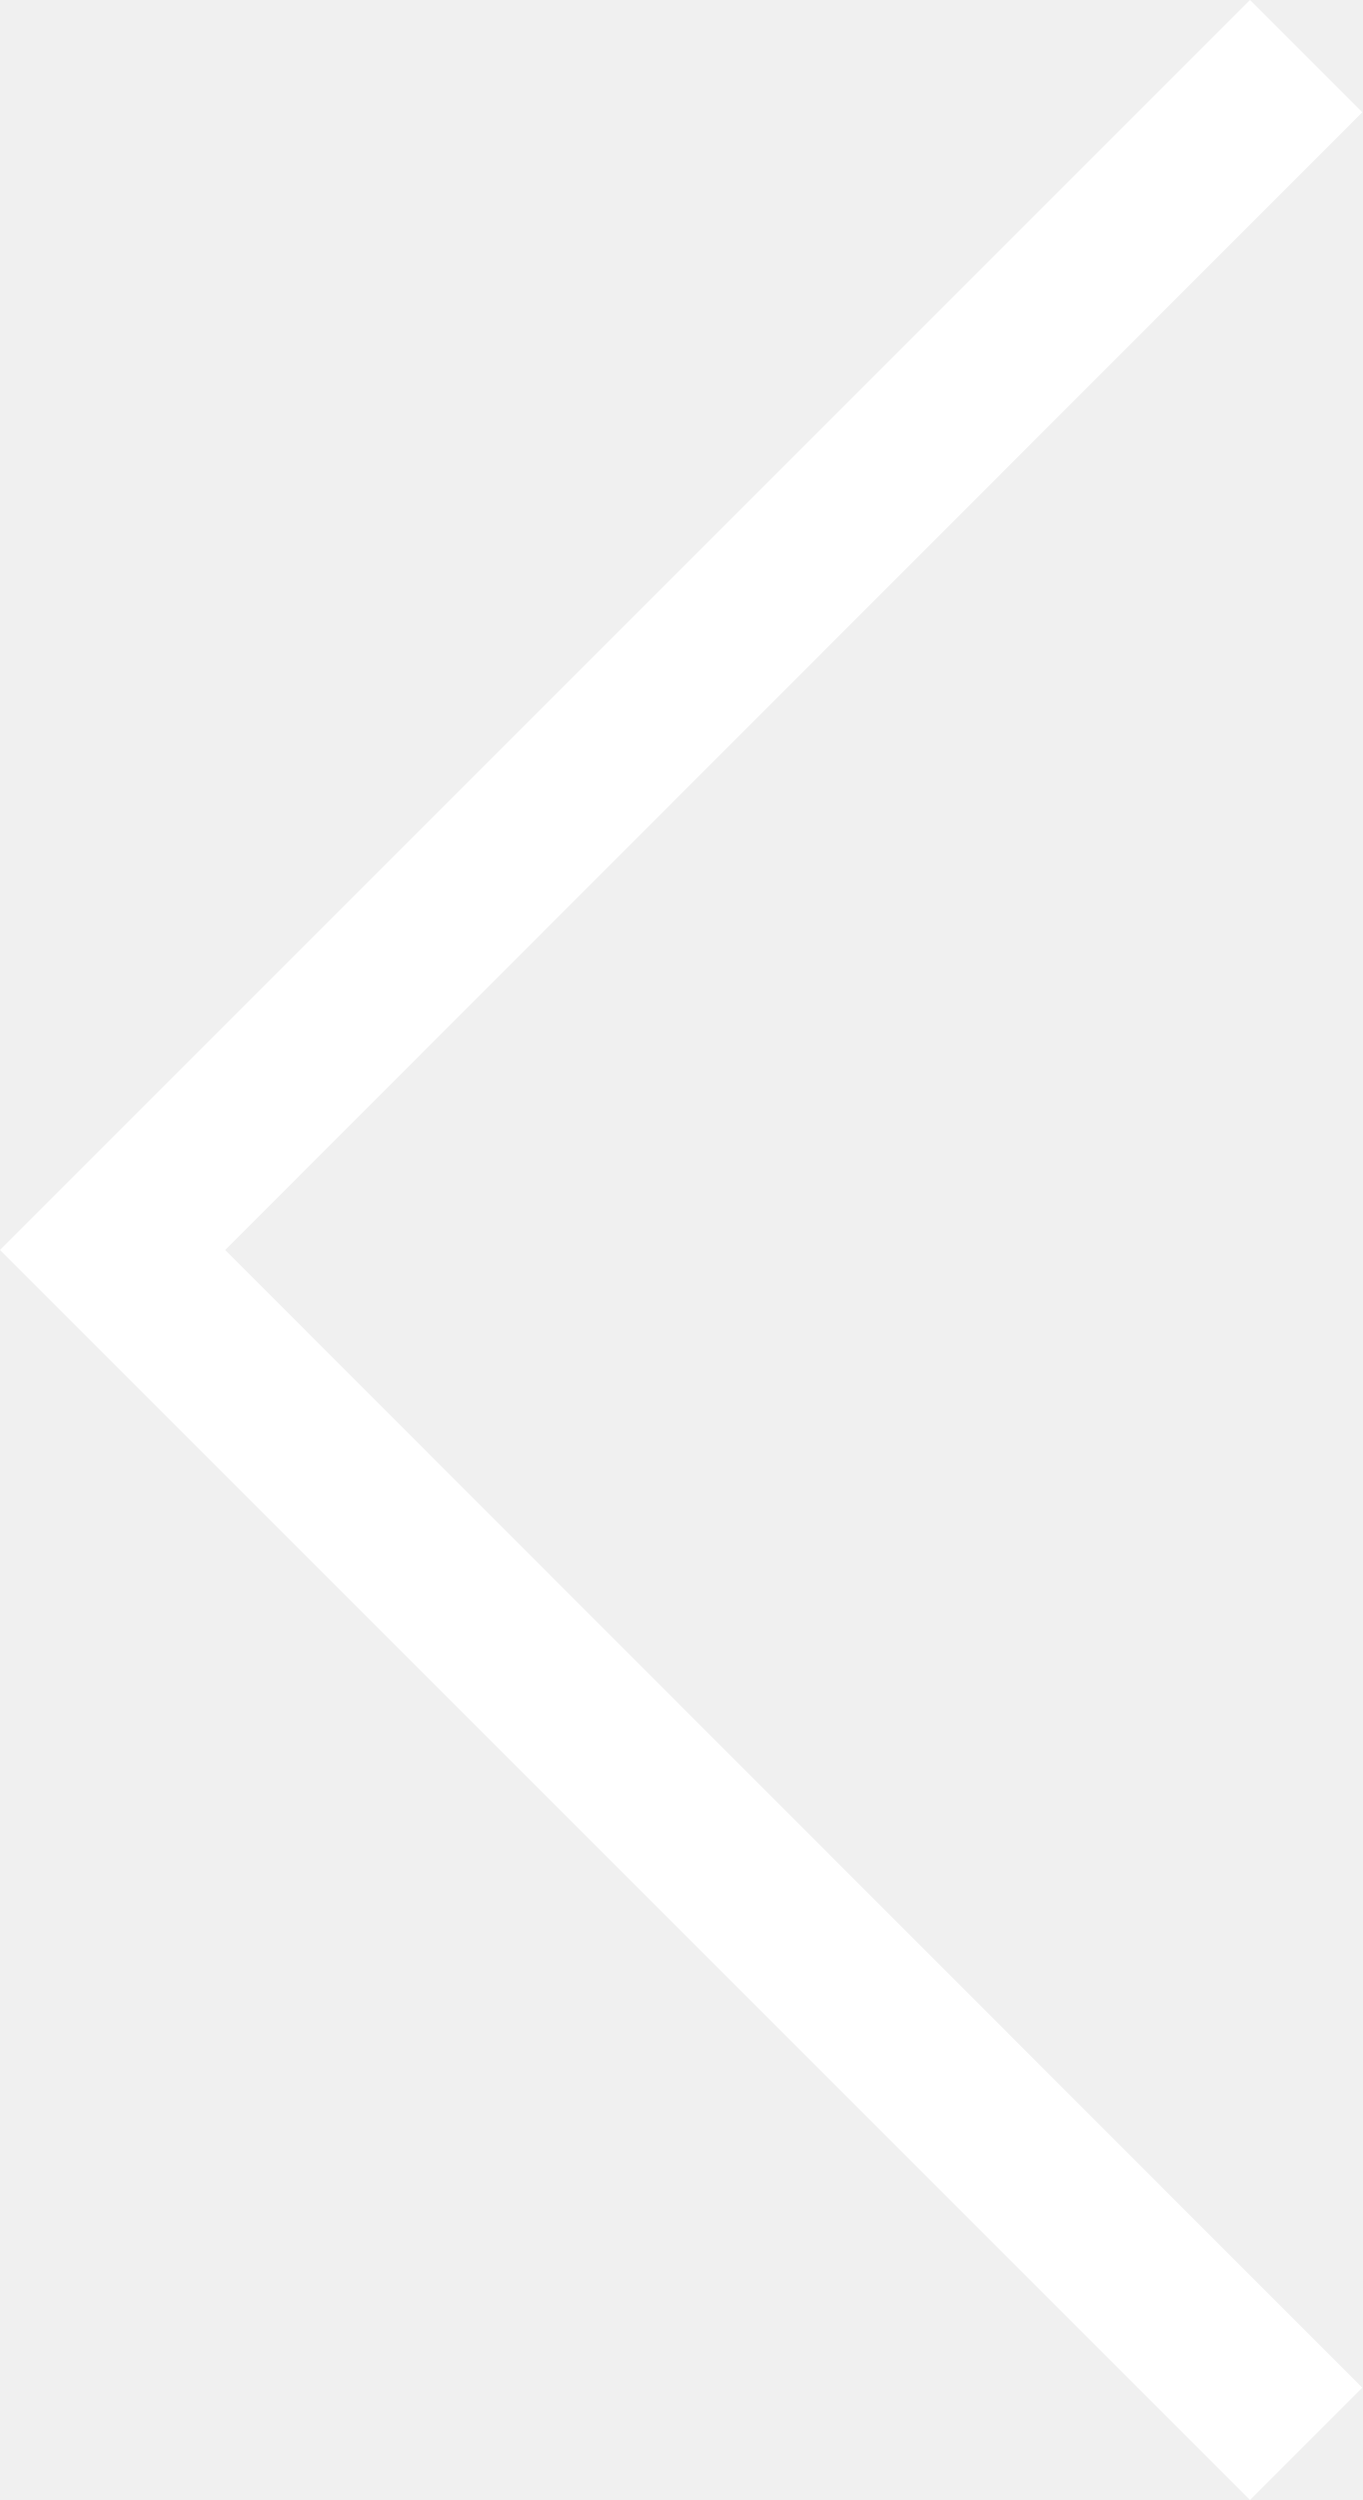
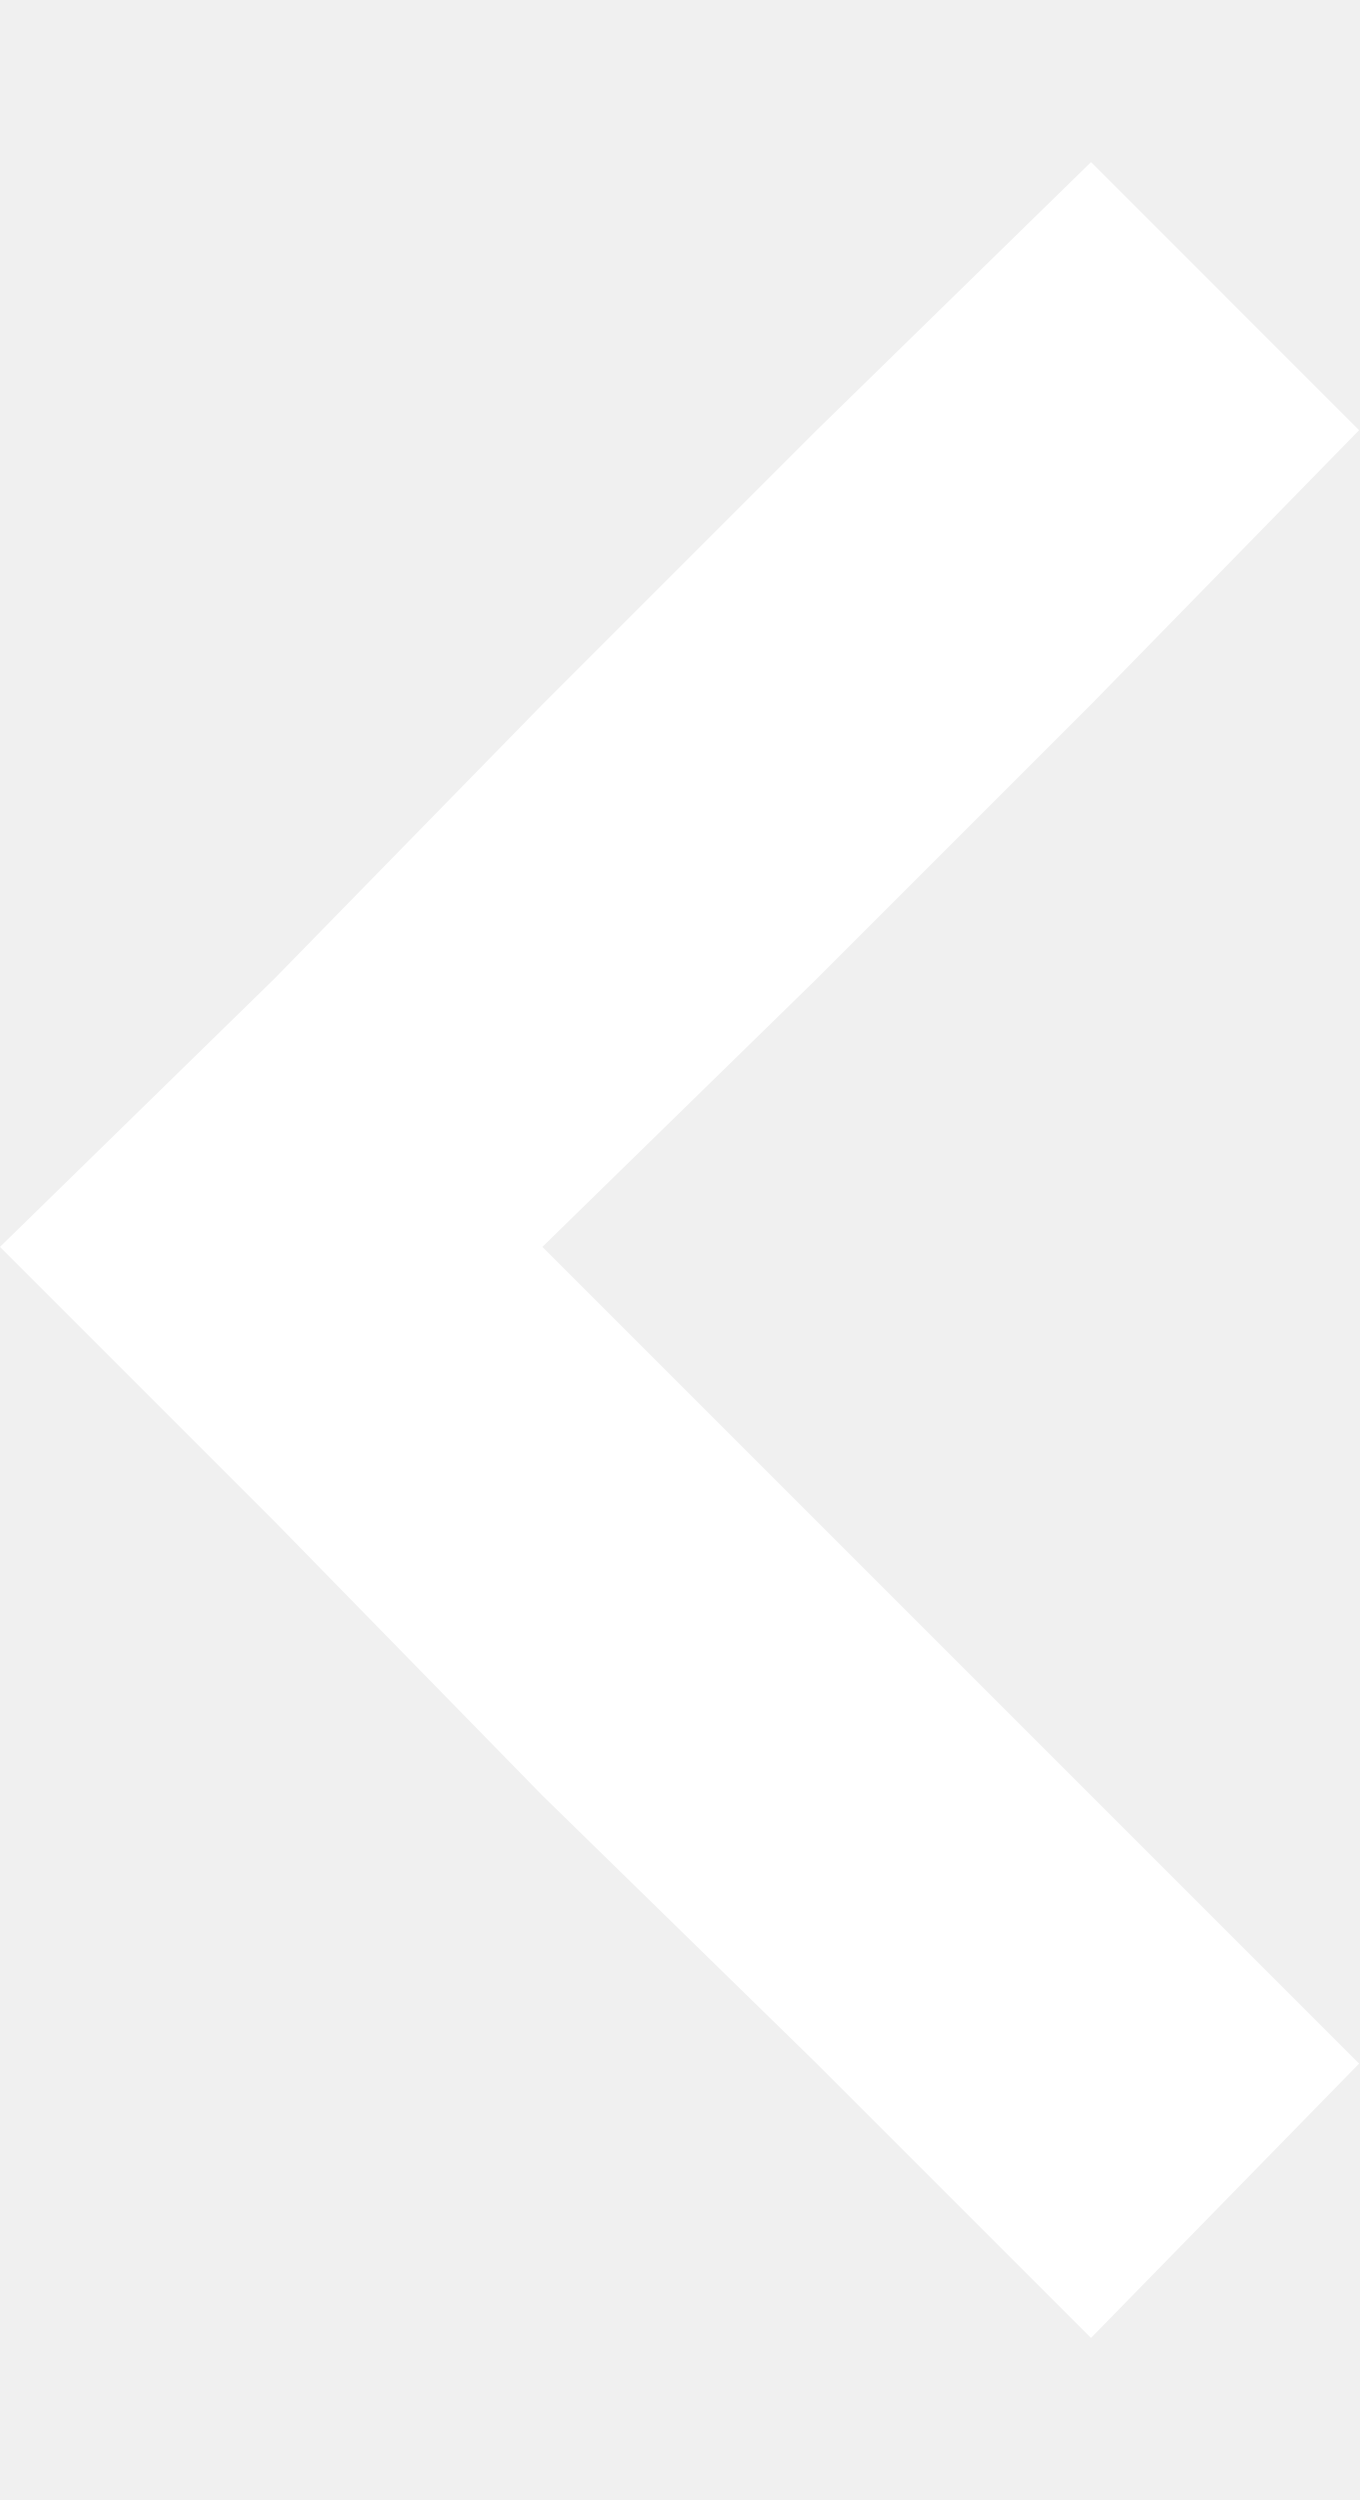
- <svg xmlns="http://www.w3.org/2000/svg" version="1.1" id="Layer_1" x="0px" y="0px" viewBox="0 0 21.84 40.08" style="enable-background:new 0 0 21.84 40.08;" xml:space="preserve">
-   <style type="text/css">
- 	.st0{fill:#FFFFFF;}
- </style>
-   <polygon class="st0" points="21.84,1.8 20.04,0 0,20.04 1.8,21.84 20.04,40.08 21.84,38.28 3.61,20.04 " />
+ <svg xmlns="http://www.w3.org/2000/svg" version="1.1" viewBox="0 0 21.8 40.1">
+   <defs>
+     <style>
+       .cls-1 {
+         fill: #fff;
+       }
+     </style>
+   </defs>
+   <g>
+     <g id="Layer_1">
+       <polygon class="cls-1" points="21.8 -42.8 20 -44.6 0 -24.6 1.8 -22.8 20 -4.5 21.8 -6.3 3.6 -24.6 21.8 -42.8" />
+       <polygon class="cls-1" points="13.1 24.4 8.7 20 13.1 15.7 17.5 11.3 21.8 6.9 17.5 2.6 13.1 6.9 8.7 11.3 4.4 15.7 0 20 4.4 24.4 8.7 28.8 13.1 33.1 17.5 37.5 21.8 33.1 17.5 28.8 13.1 24.4" />
+     </g>
+   </g>
</svg>
